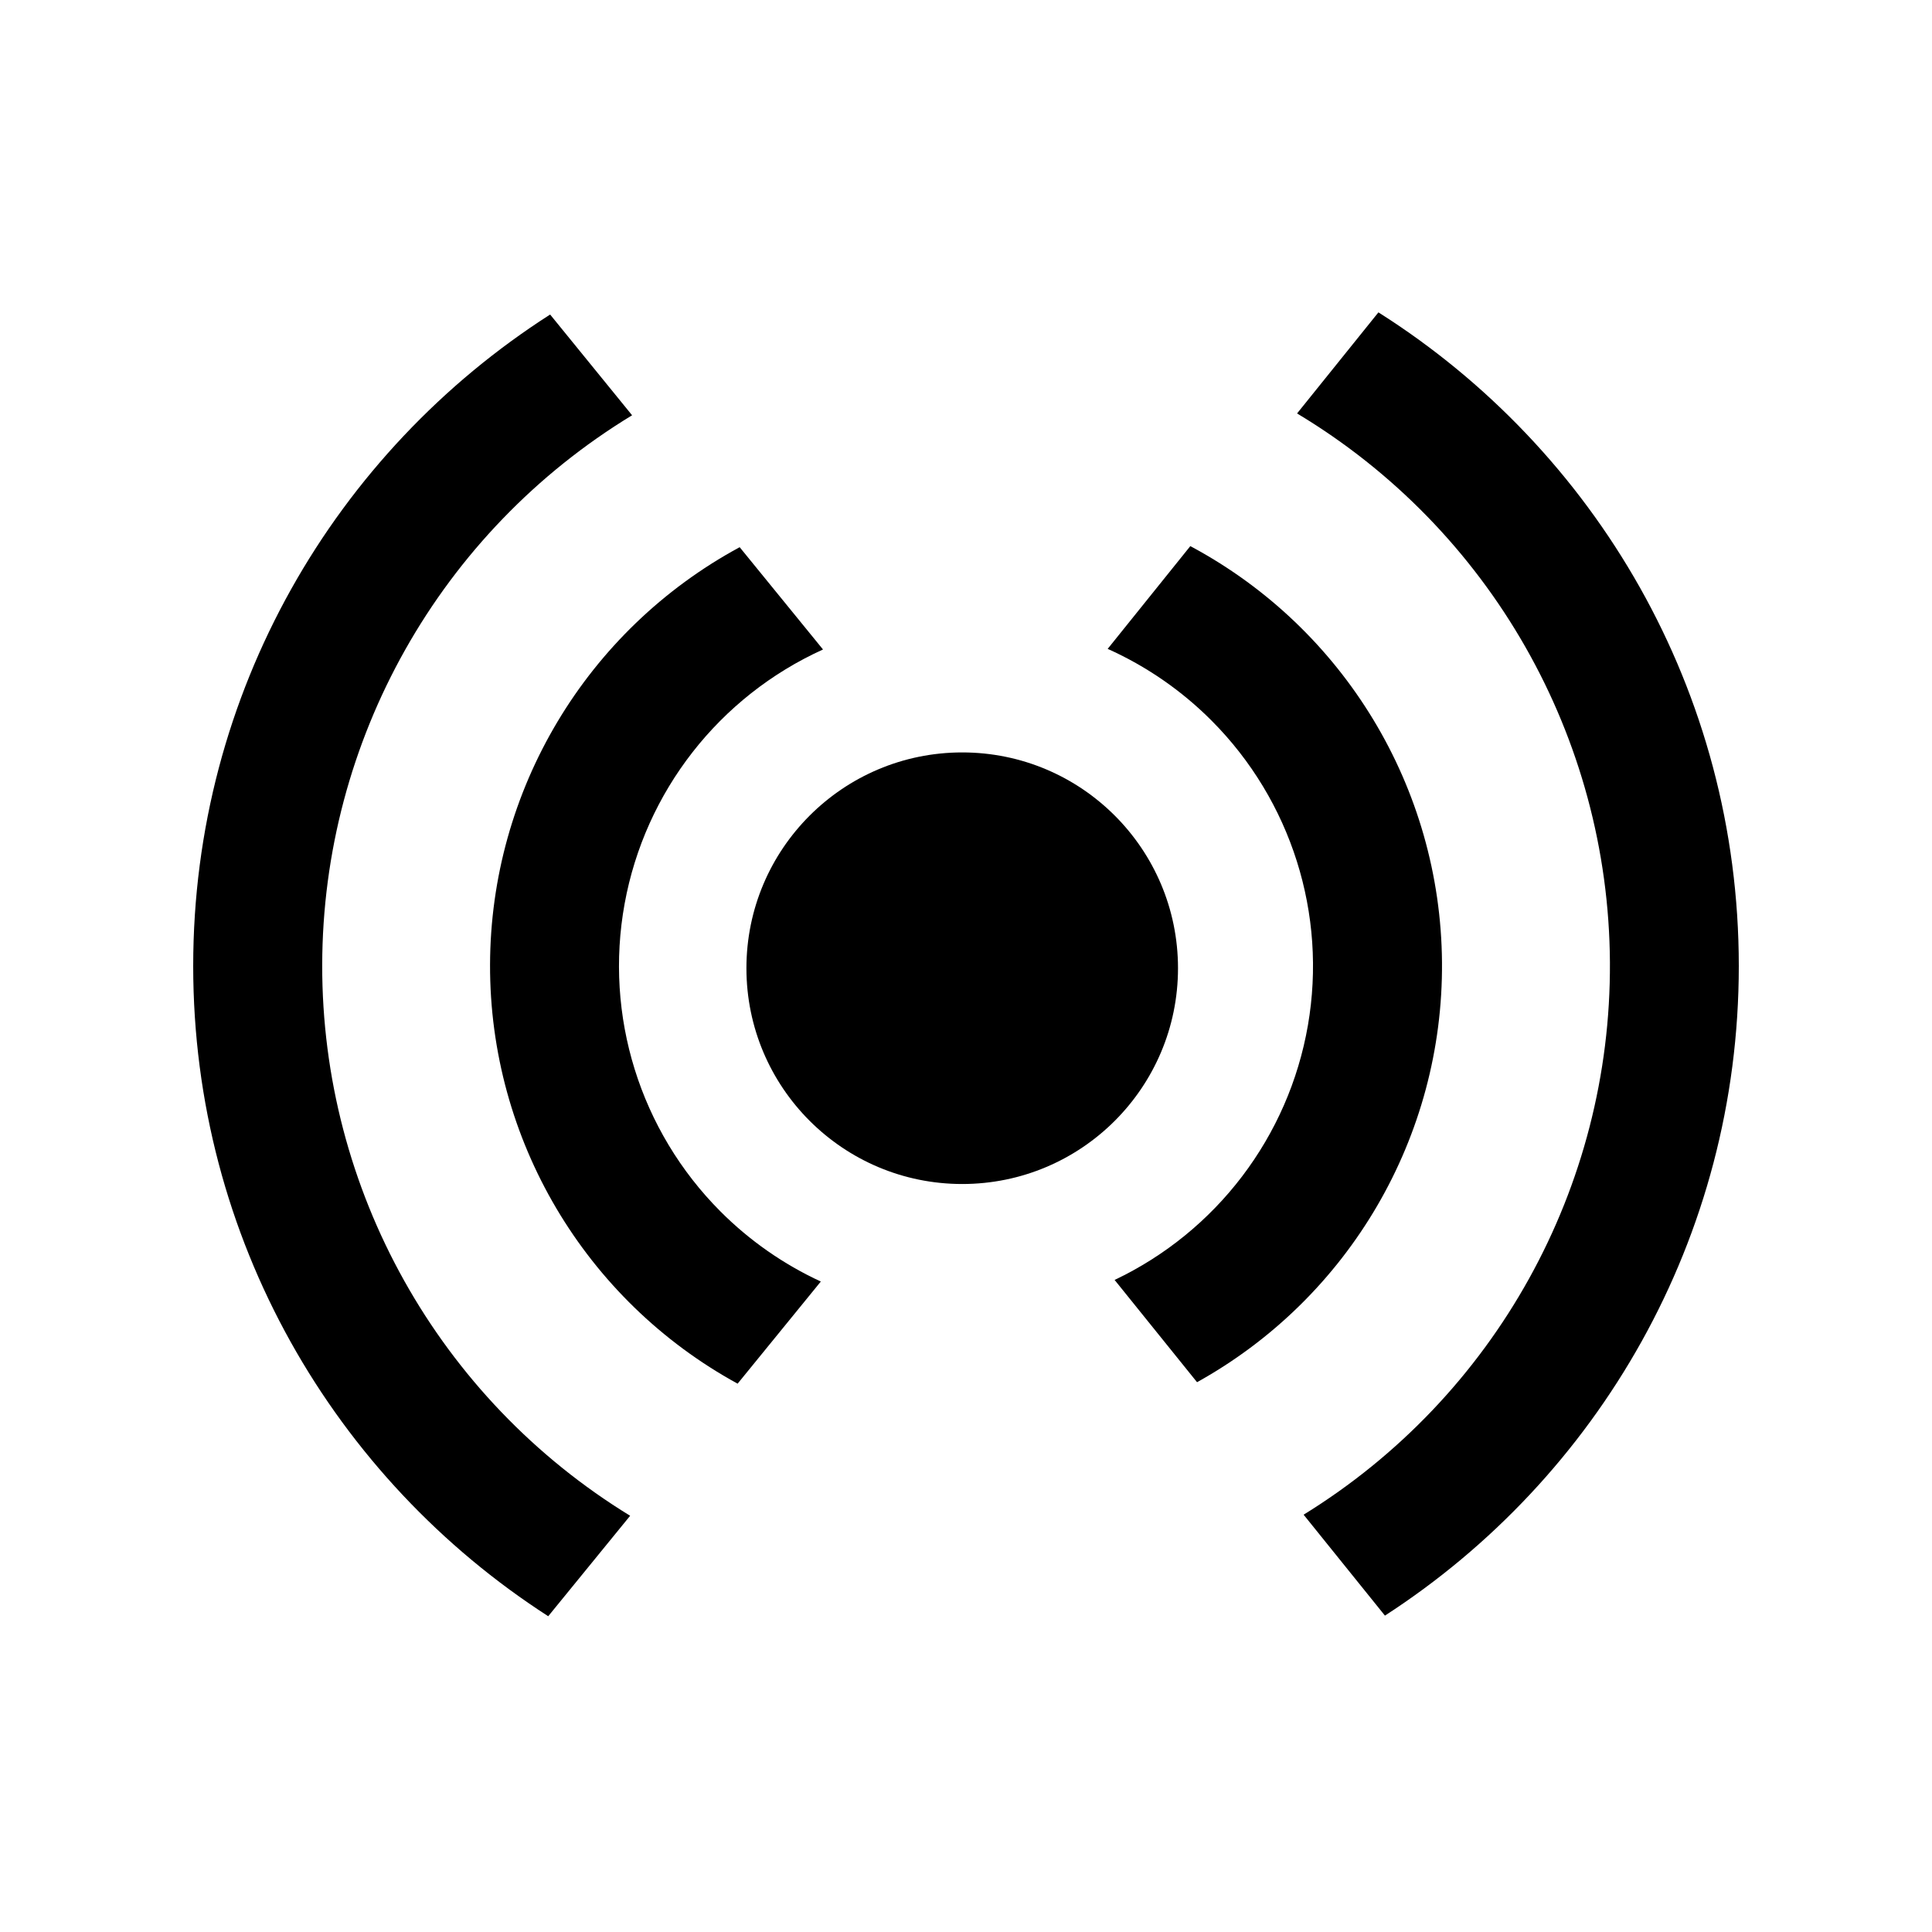
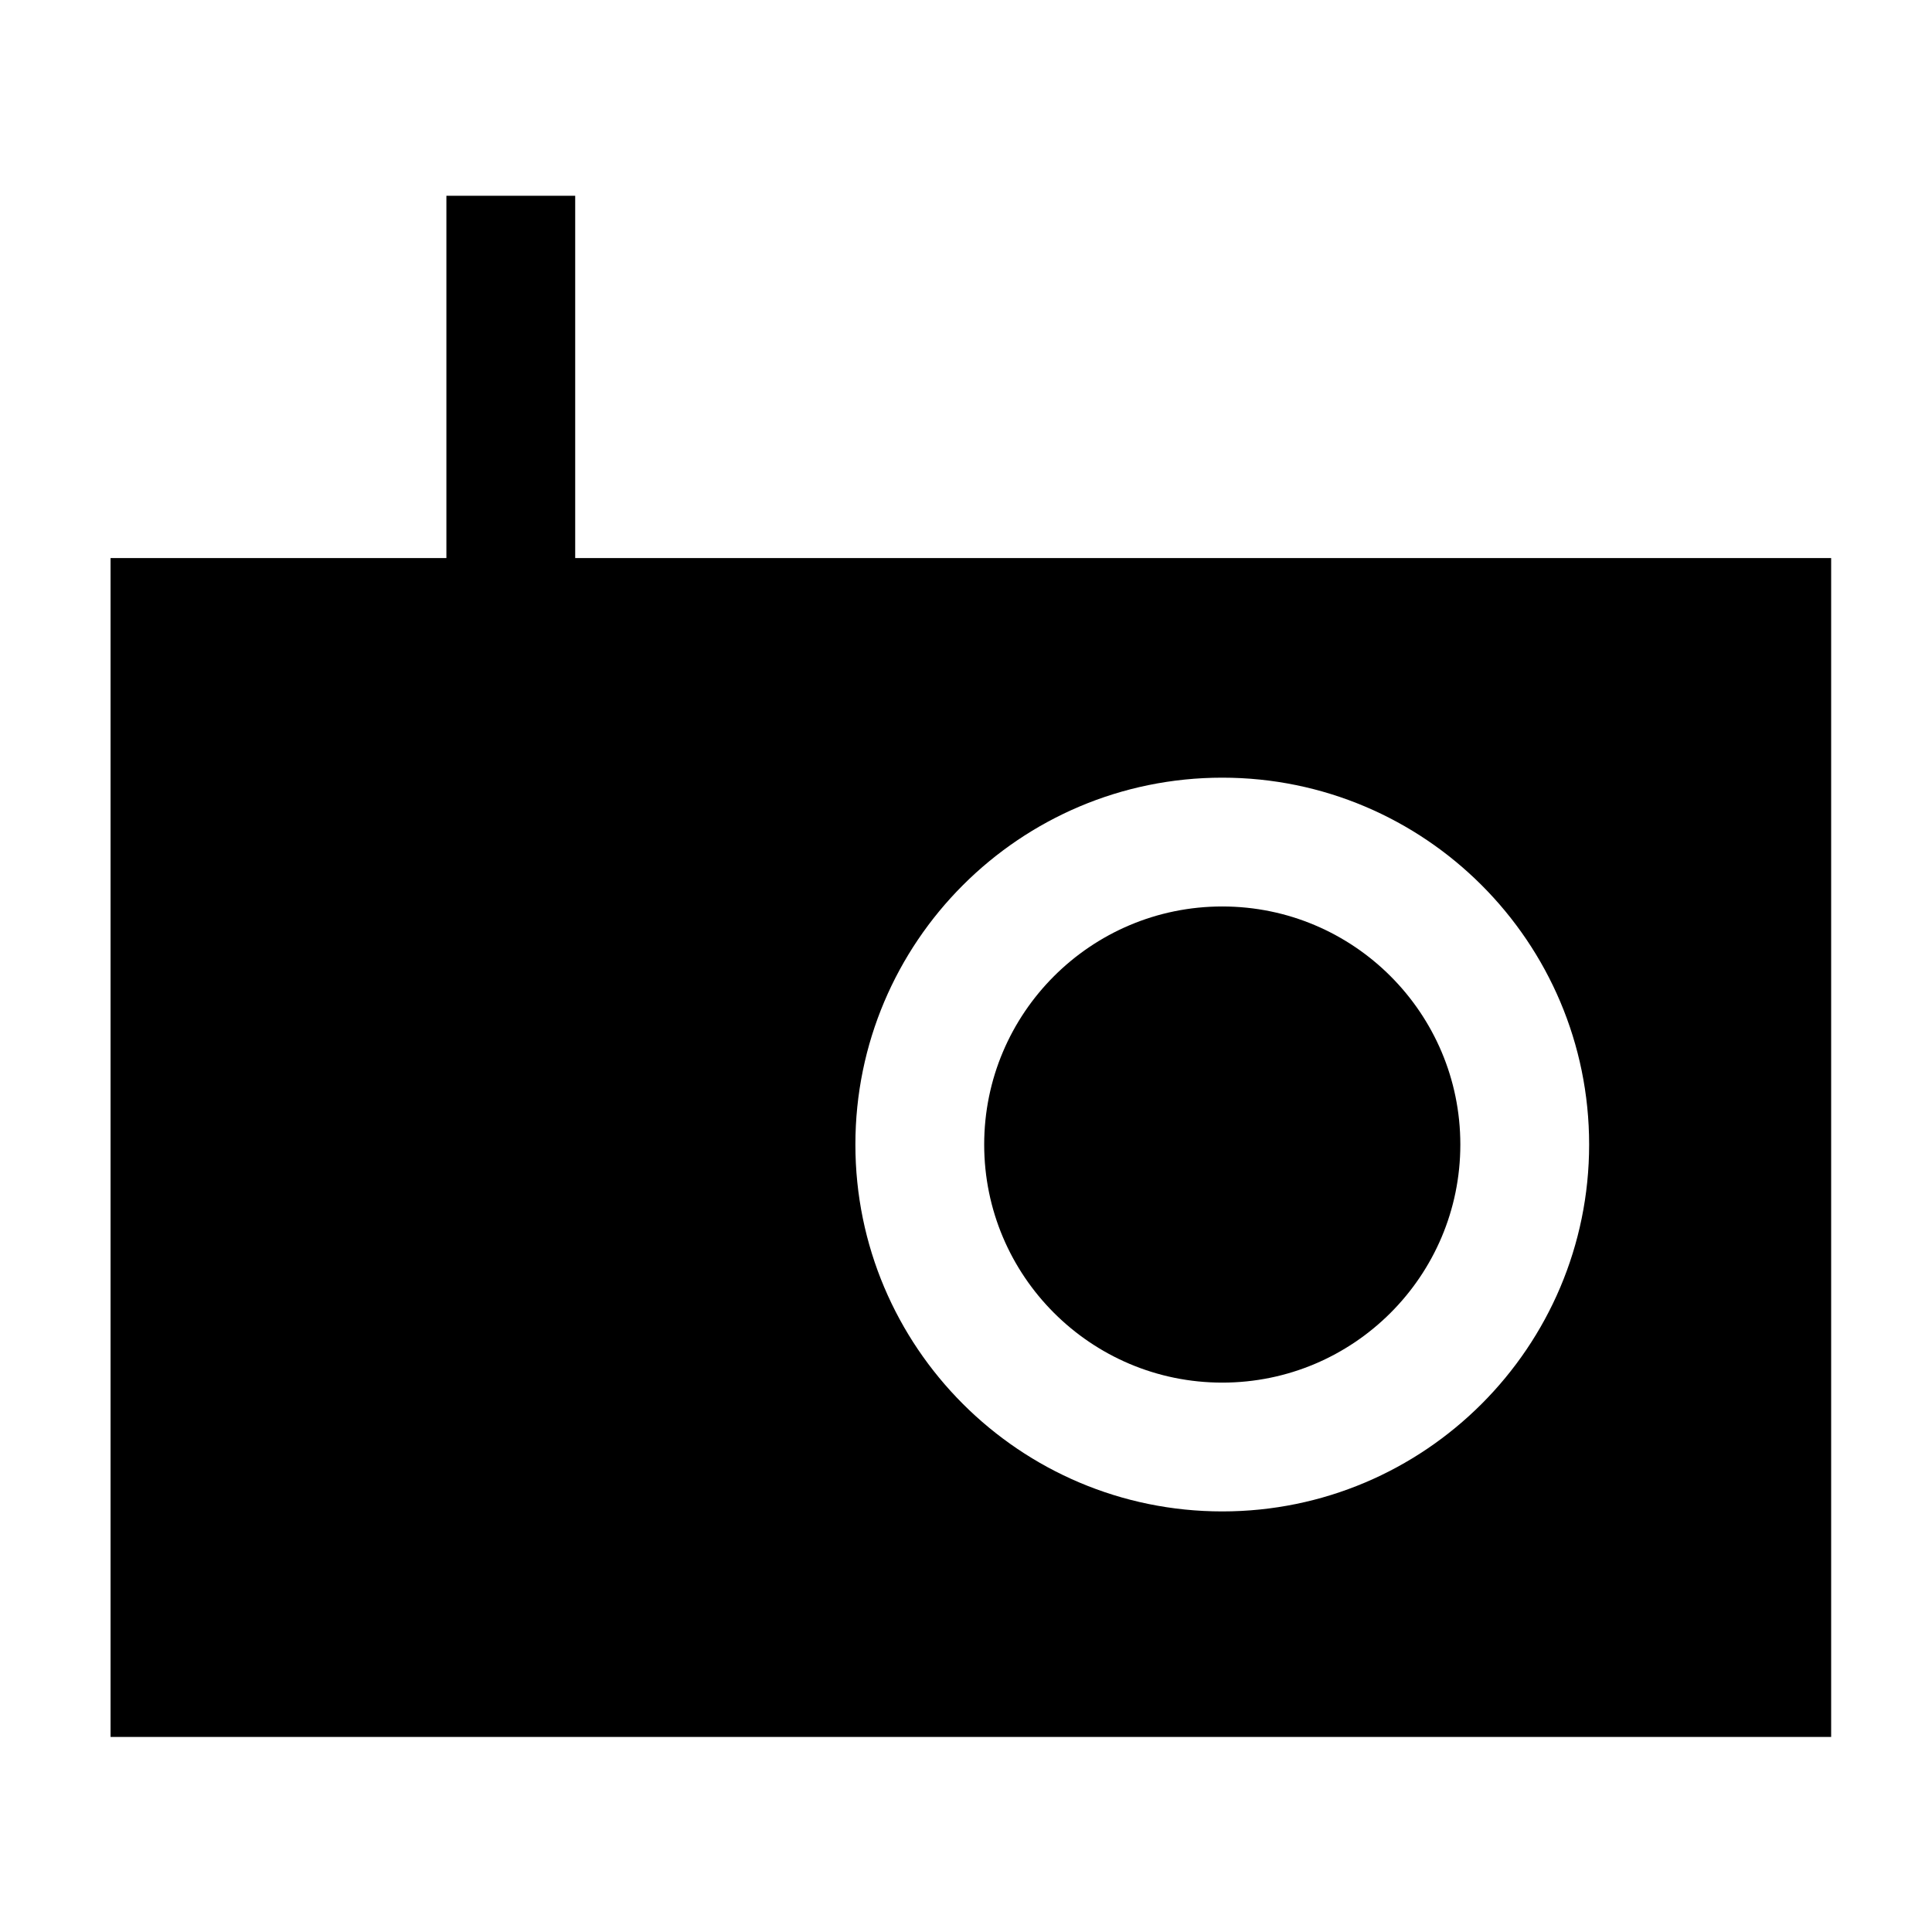
- <svg xmlns="http://www.w3.org/2000/svg" id="Ebene_1" data-name="Ebene 1" viewBox="0 0 750 750">
-   <path d="M279.7,470.3a134.92,134.92,0,0,1,39.79-218.17l-32.35-39.71a184.83,184.83,0,0,0-.8,324.72l32.3-39.65A135,135,0,0,1,279.7,470.3Z" />
-   <path d="M470.3,279.71a134.92,134.92,0,0,1-37.61,217.16l32,39.7A184.81,184.81,0,0,0,462.08,212L430,251.89A134.87,134.87,0,0,1,470.3,279.71Z" />
-   <circle cx="373.53" cy="375.86" r="83.77" />
-   <path d="M503.52,160.5A250.18,250.18,0,0,1,506.06,588l31.57,39.18C620.28,573.7,675,480.74,675,375c0-106.82-55.84-200.58-139.9-253.74Z" />
-   <path d="M212.82,627.42l31.8-39a250.2,250.2,0,0,1,.76-427.21L213.56,122.1C130.24,175.41,75,268.75,75,375,75,480.94,129.91,574,212.82,627.42Z" />
+ <svg xmlns="http://www.w3.org/2000/svg" width="100%" height="100%" viewBox="0 0 750 750" version="1.1" xml:space="preserve" style="fill-rule:evenodd;clip-rule:evenodd;stroke-linejoin:round;stroke-miterlimit:2;">
+   <g>
+     <path d="M223.29,216.64L710.85,216.64L710.85,674.28L42.92,674.28L42.92,216.64L173.29,216.64L173.29,75.99L223.29,75.99L223.29,216.64ZM474.48,301.89C395.876,301.89 332.06,365.706 332.06,444.31C332.06,522.914 395.876,586.73 474.48,586.73C553.084,586.73 616.9,522.914 616.9,444.31C616.9,365.706 553.084,301.89 474.48,301.89ZM474.48,351.89C525.488,351.89 566.9,393.302 566.9,444.31C566.9,495.318 525.488,536.73 474.48,536.73C423.472,536.73 382.06,495.318 382.06,444.31C382.06,393.302 423.472,351.89 474.48,351.89Z" />
+   </g>
</svg>
